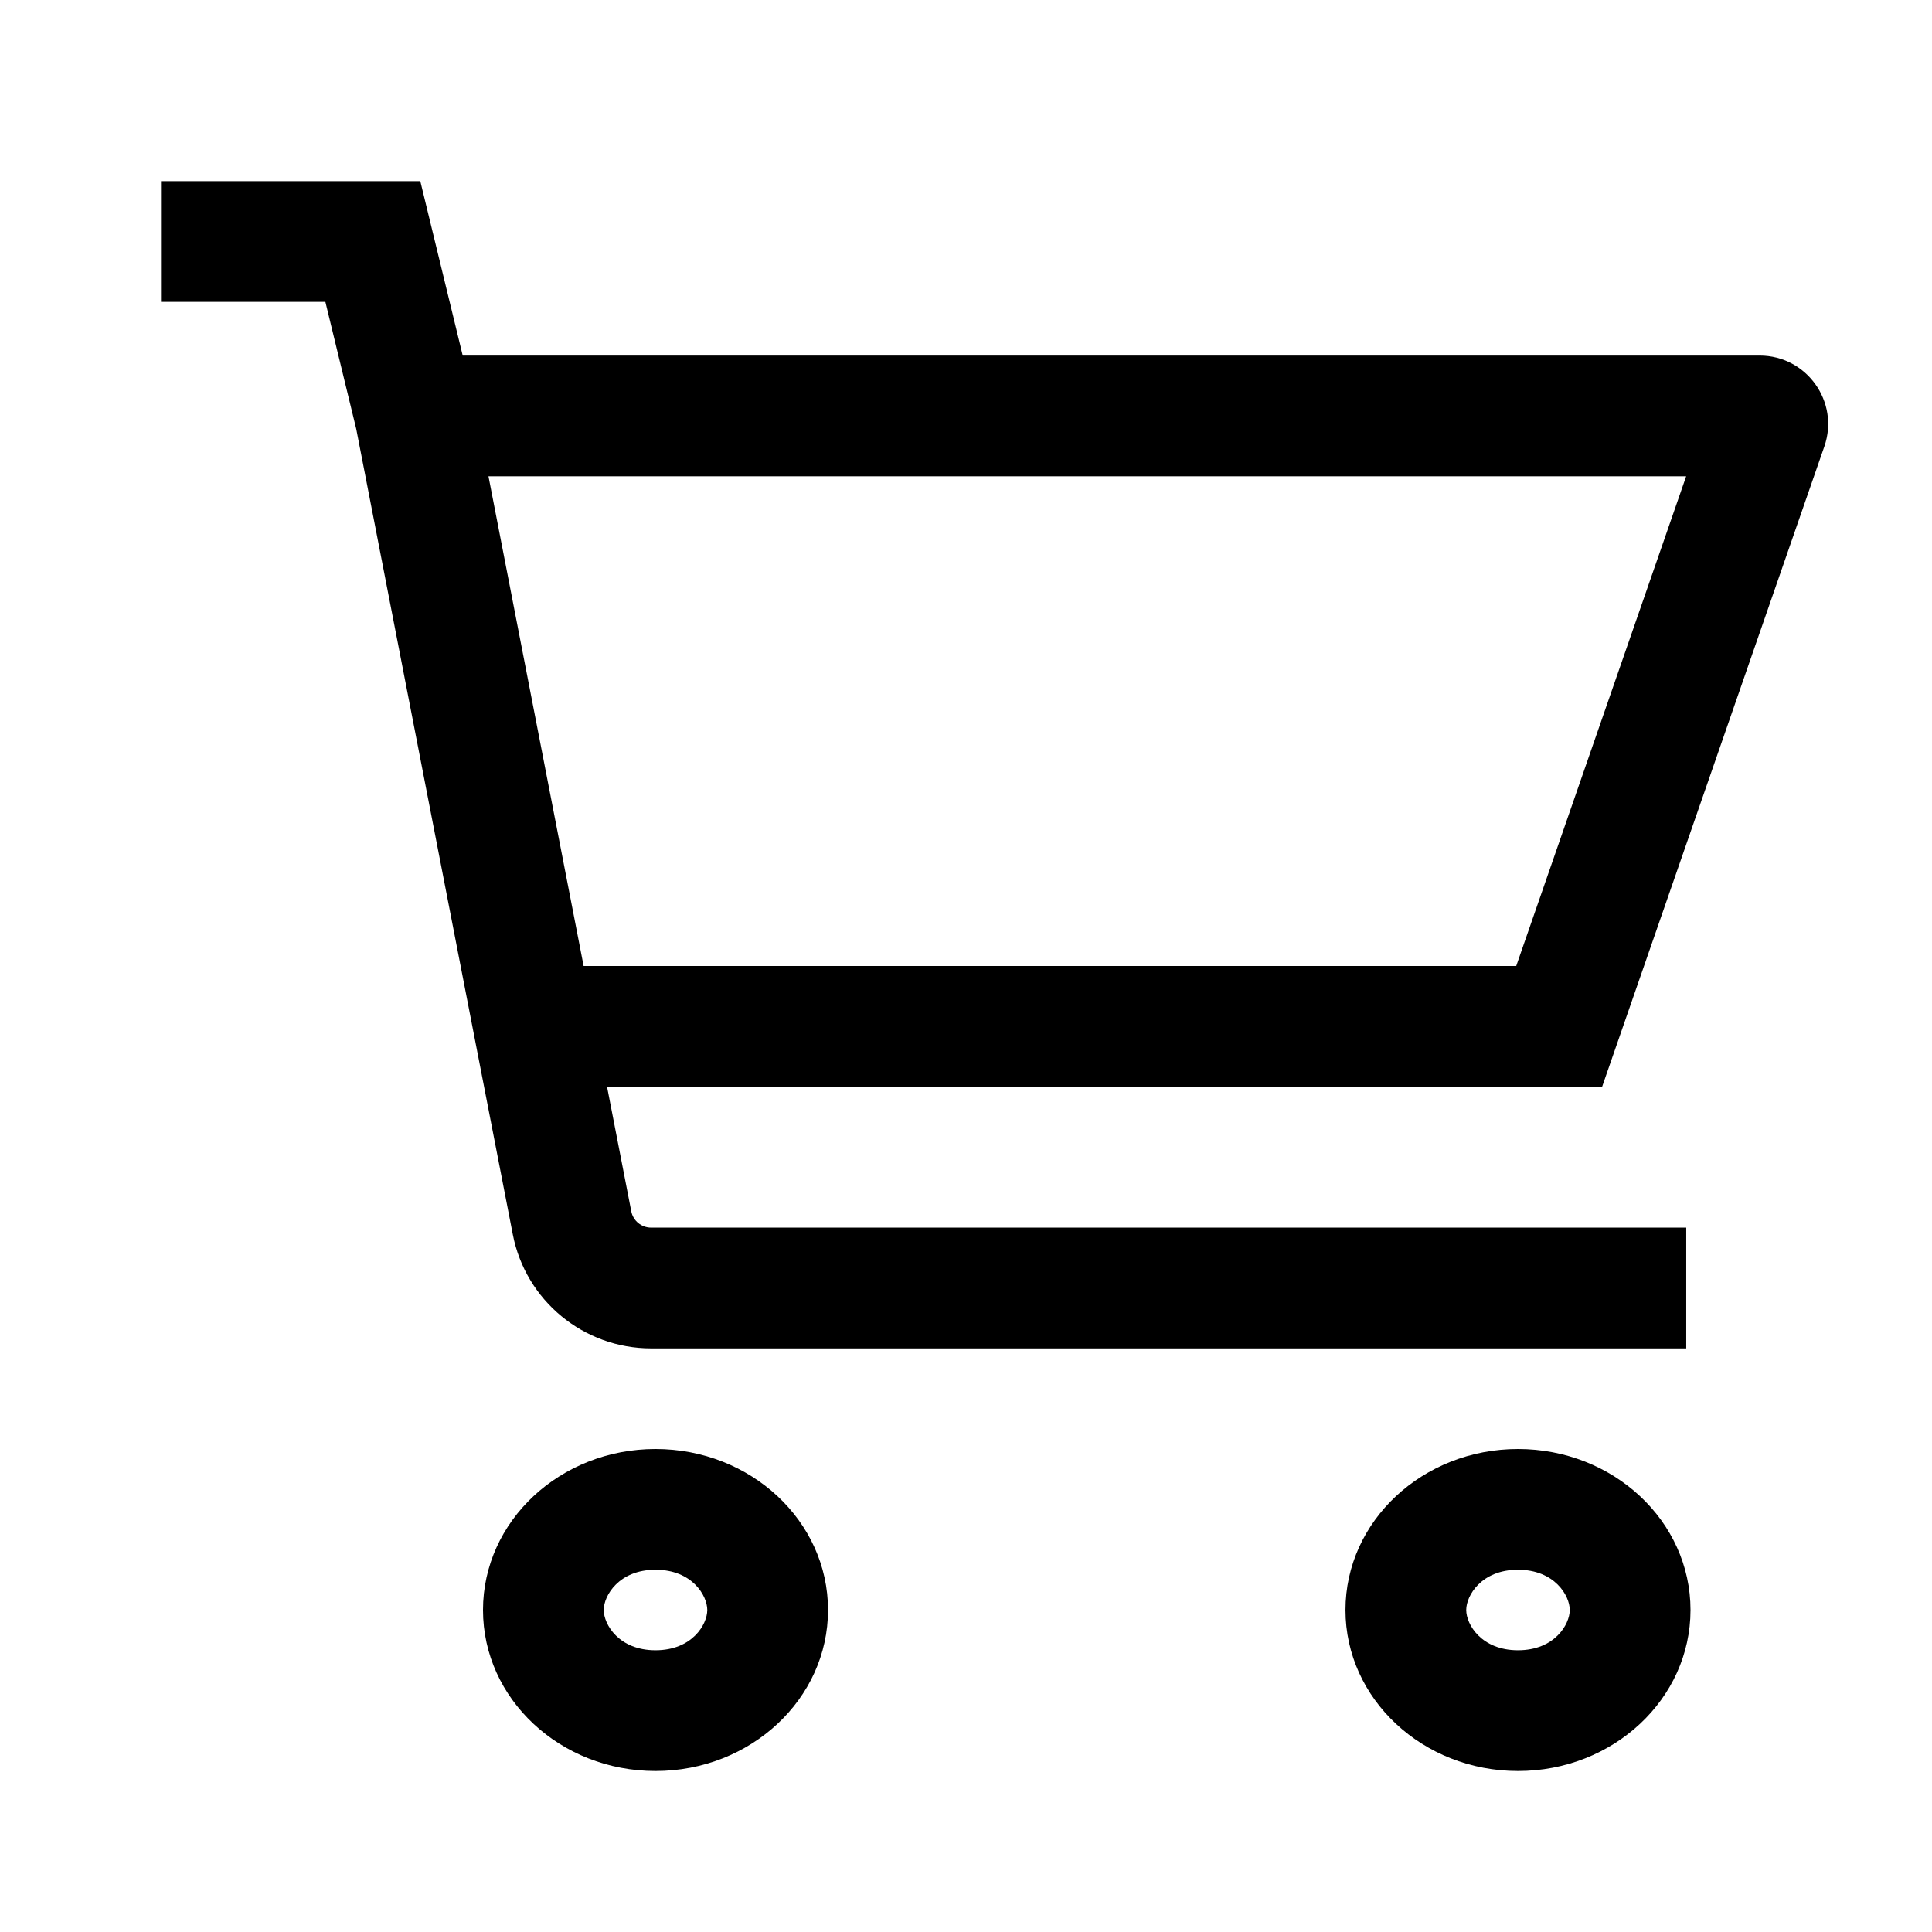
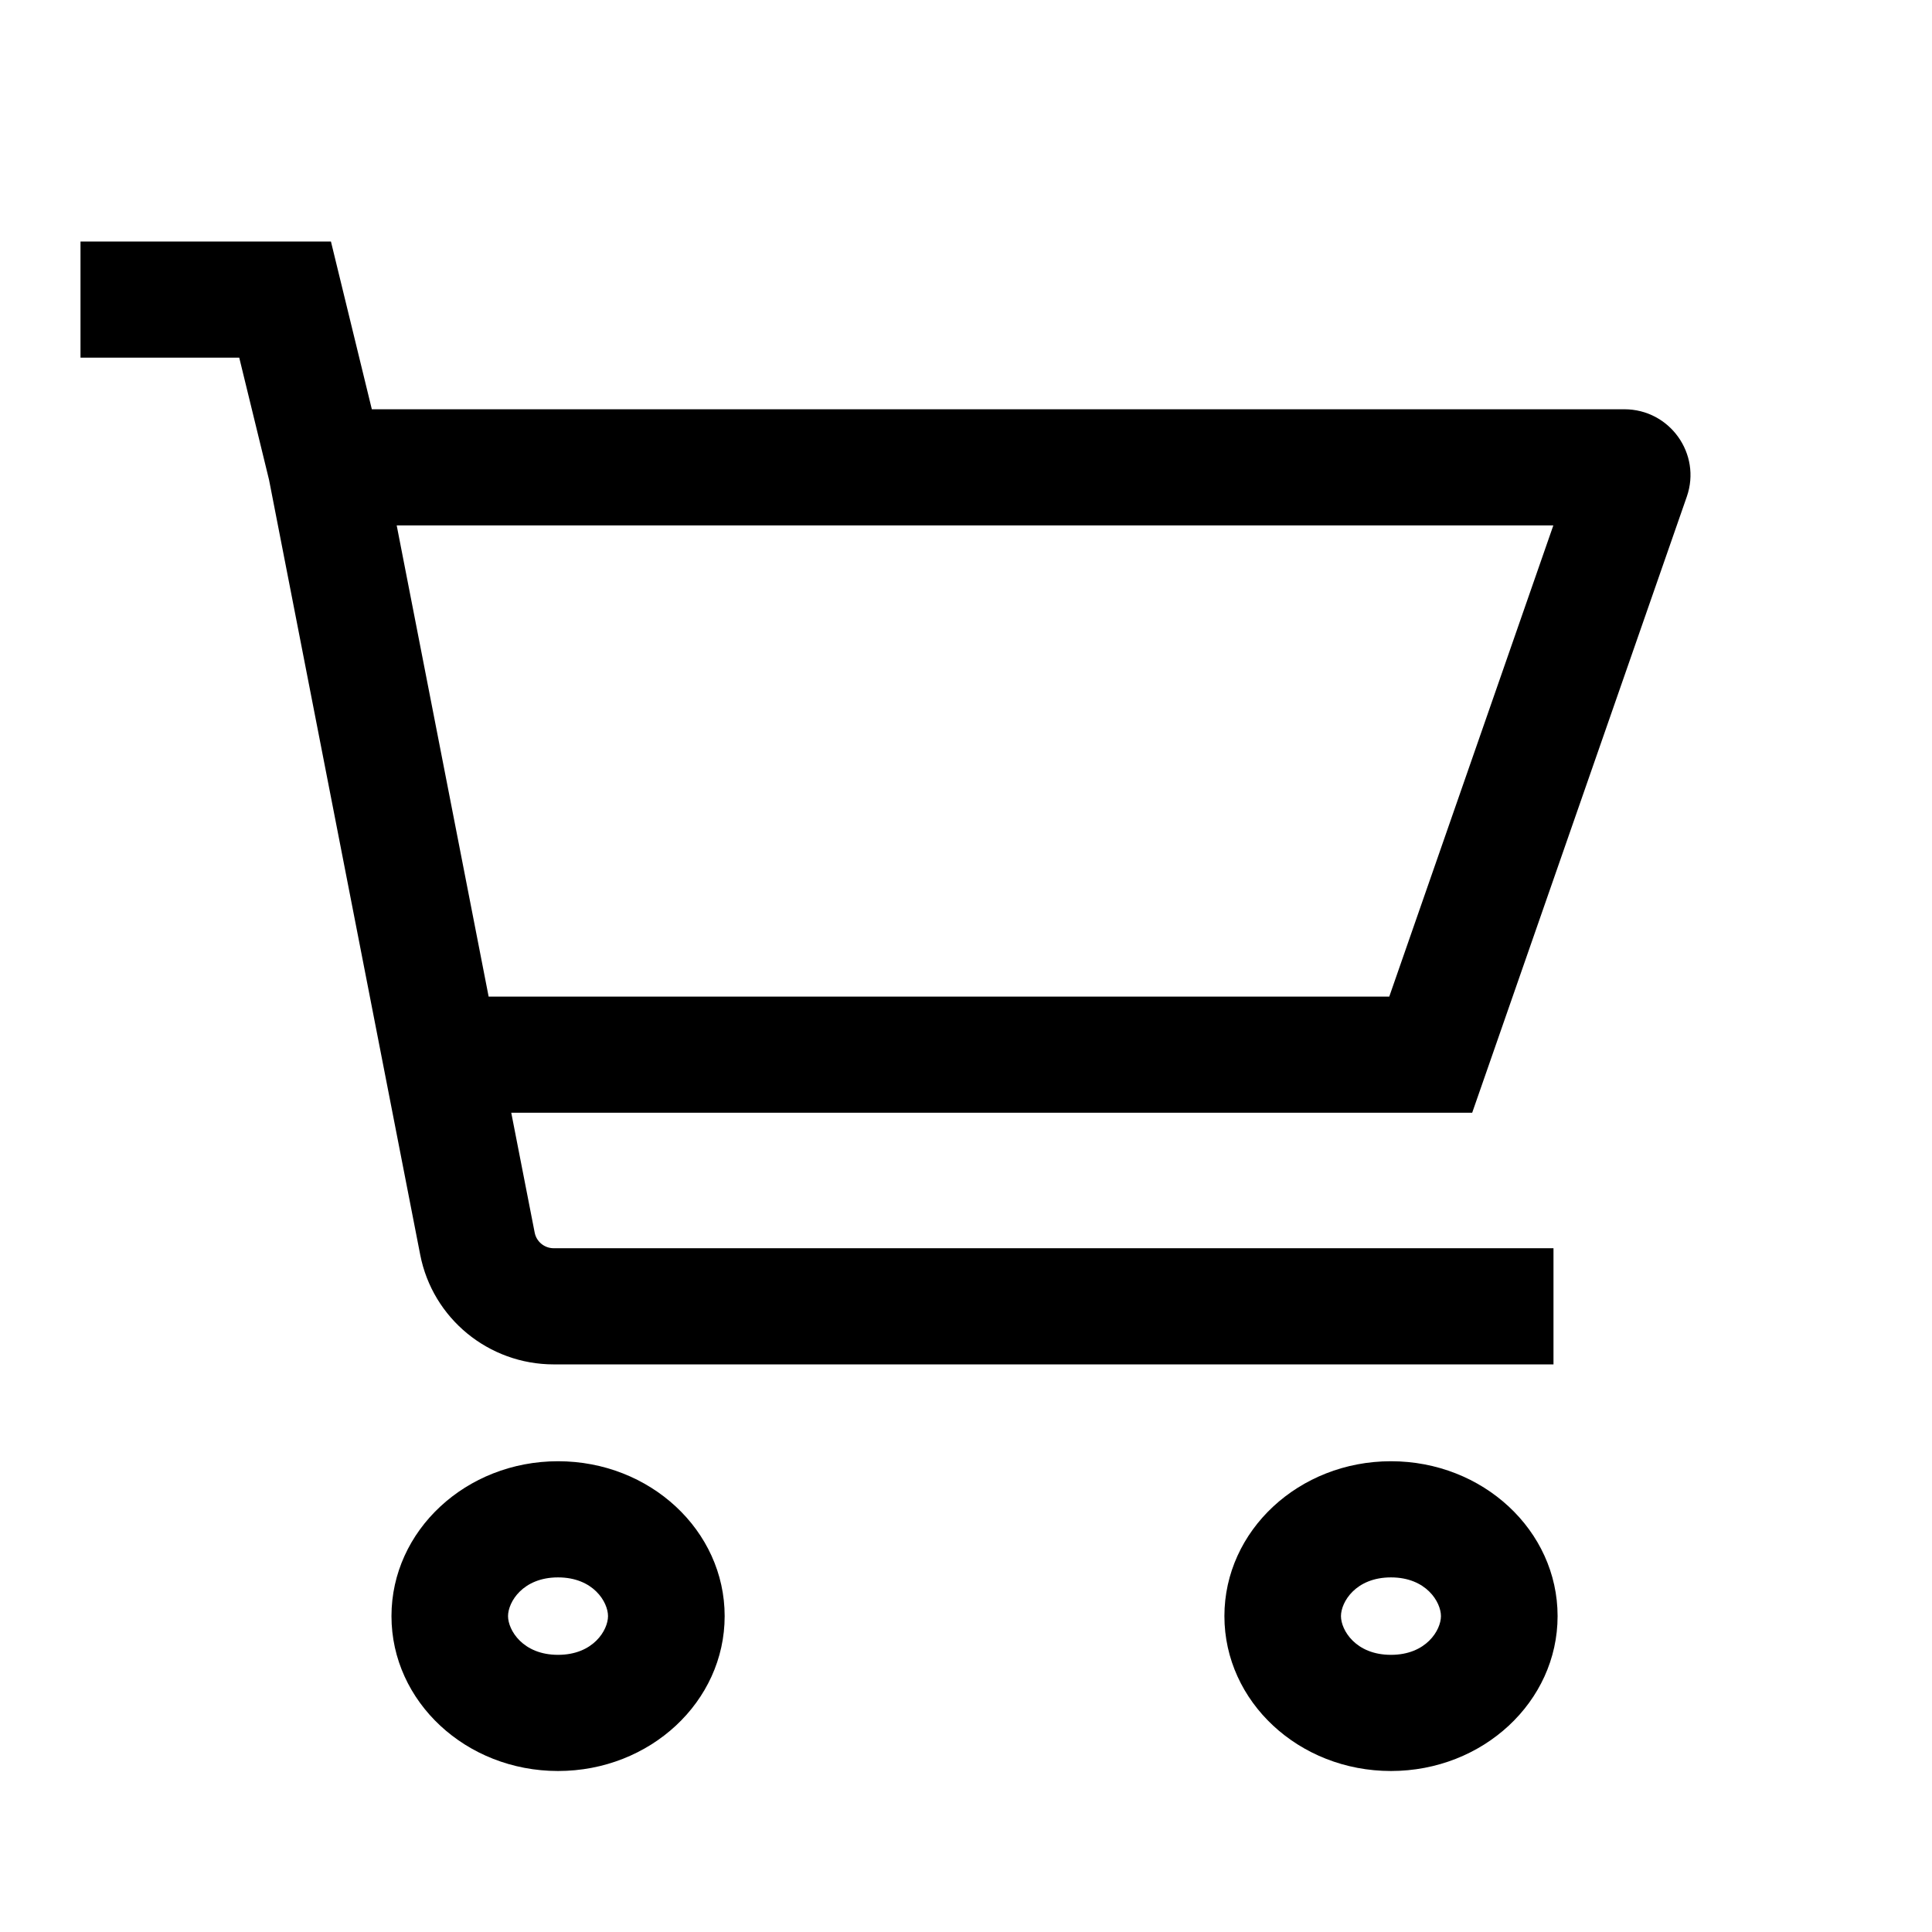
<svg xmlns="http://www.w3.org/2000/svg" width="24" height="24" viewBox="0 0 24 24" fill="none">
-   <path d="M2 3.75H4.042L4.425 5.327L6.37 15.334C6.529 16.156 7.25 16.75 8.088 16.75H20.947V15.25H8.088C7.968 15.25 7.865 15.165 7.842 15.048L7.541 13.5H19.902L22.663 5.545C22.854 4.993 22.444 4.417 21.859 4.417H5.748L5.221 2.25H2V3.75ZM7.25 12L6.068 5.917H20.946L18.835 12H7.25ZM8.786 20C8.786 19.82 8.597 19.5 8.143 19.5C7.689 19.5 7.5 19.82 7.5 20C7.5 20.18 7.689 20.5 8.143 20.5C8.597 20.5 8.786 20.18 8.786 20ZM19.5 20C19.5 19.82 19.311 19.5 18.857 19.5C18.403 19.5 18.214 19.82 18.214 20C18.214 20.18 18.403 20.5 18.857 20.5C19.311 20.5 19.5 20.18 19.5 20ZM10.286 20C10.286 21.105 9.326 22 8.143 22C6.959 22 6 21.105 6 20C6 18.895 6.959 18 8.143 18C9.326 18 10.286 18.895 10.286 20ZM21 20C21 21.105 20.041 22 18.857 22C17.674 22 16.714 21.105 16.714 20C16.714 18.895 17.674 18 18.857 18C20.041 18 21 18.895 21 20Z" fill="black" />
+   <path d="M1 4.443H2.972L3.342 5.96L5.22 15.587C5.374 16.378 6.07 16.949 6.879 16.949H19.298V15.506H6.879C6.763 15.506 6.664 15.425 6.642 15.312L6.351 13.823H18.288L20.954 6.17C21.139 5.639 20.743 5.084 20.178 5.084H4.619L4.111 3H1V4.443ZM6.07 12.38L4.928 6.527H19.296L17.258 12.38H6.07ZM7.553 20.076C7.553 19.902 7.371 19.595 6.932 19.595C6.494 19.595 6.311 19.902 6.311 20.076C6.311 20.249 6.494 20.557 6.932 20.557C7.371 20.557 7.553 20.249 7.553 20.076ZM17.9 20.076C17.9 19.902 17.718 19.595 17.279 19.595C16.84 19.595 16.658 19.902 16.658 20.076C16.658 20.249 16.84 20.557 17.279 20.557C17.718 20.557 17.9 20.249 17.9 20.076ZM9.002 20.076C9.002 21.139 8.075 22 6.932 22C5.789 22 4.863 21.139 4.863 20.076C4.863 19.013 5.789 18.152 6.932 18.152C8.075 18.152 9.002 19.013 9.002 20.076ZM19.349 20.076C19.349 21.139 18.422 22 17.279 22C16.136 22 15.21 21.139 15.21 20.076C15.21 19.013 16.136 18.152 17.279 18.152C18.422 18.152 19.349 19.013 19.349 20.076Z" fill="black" />
</svg>
